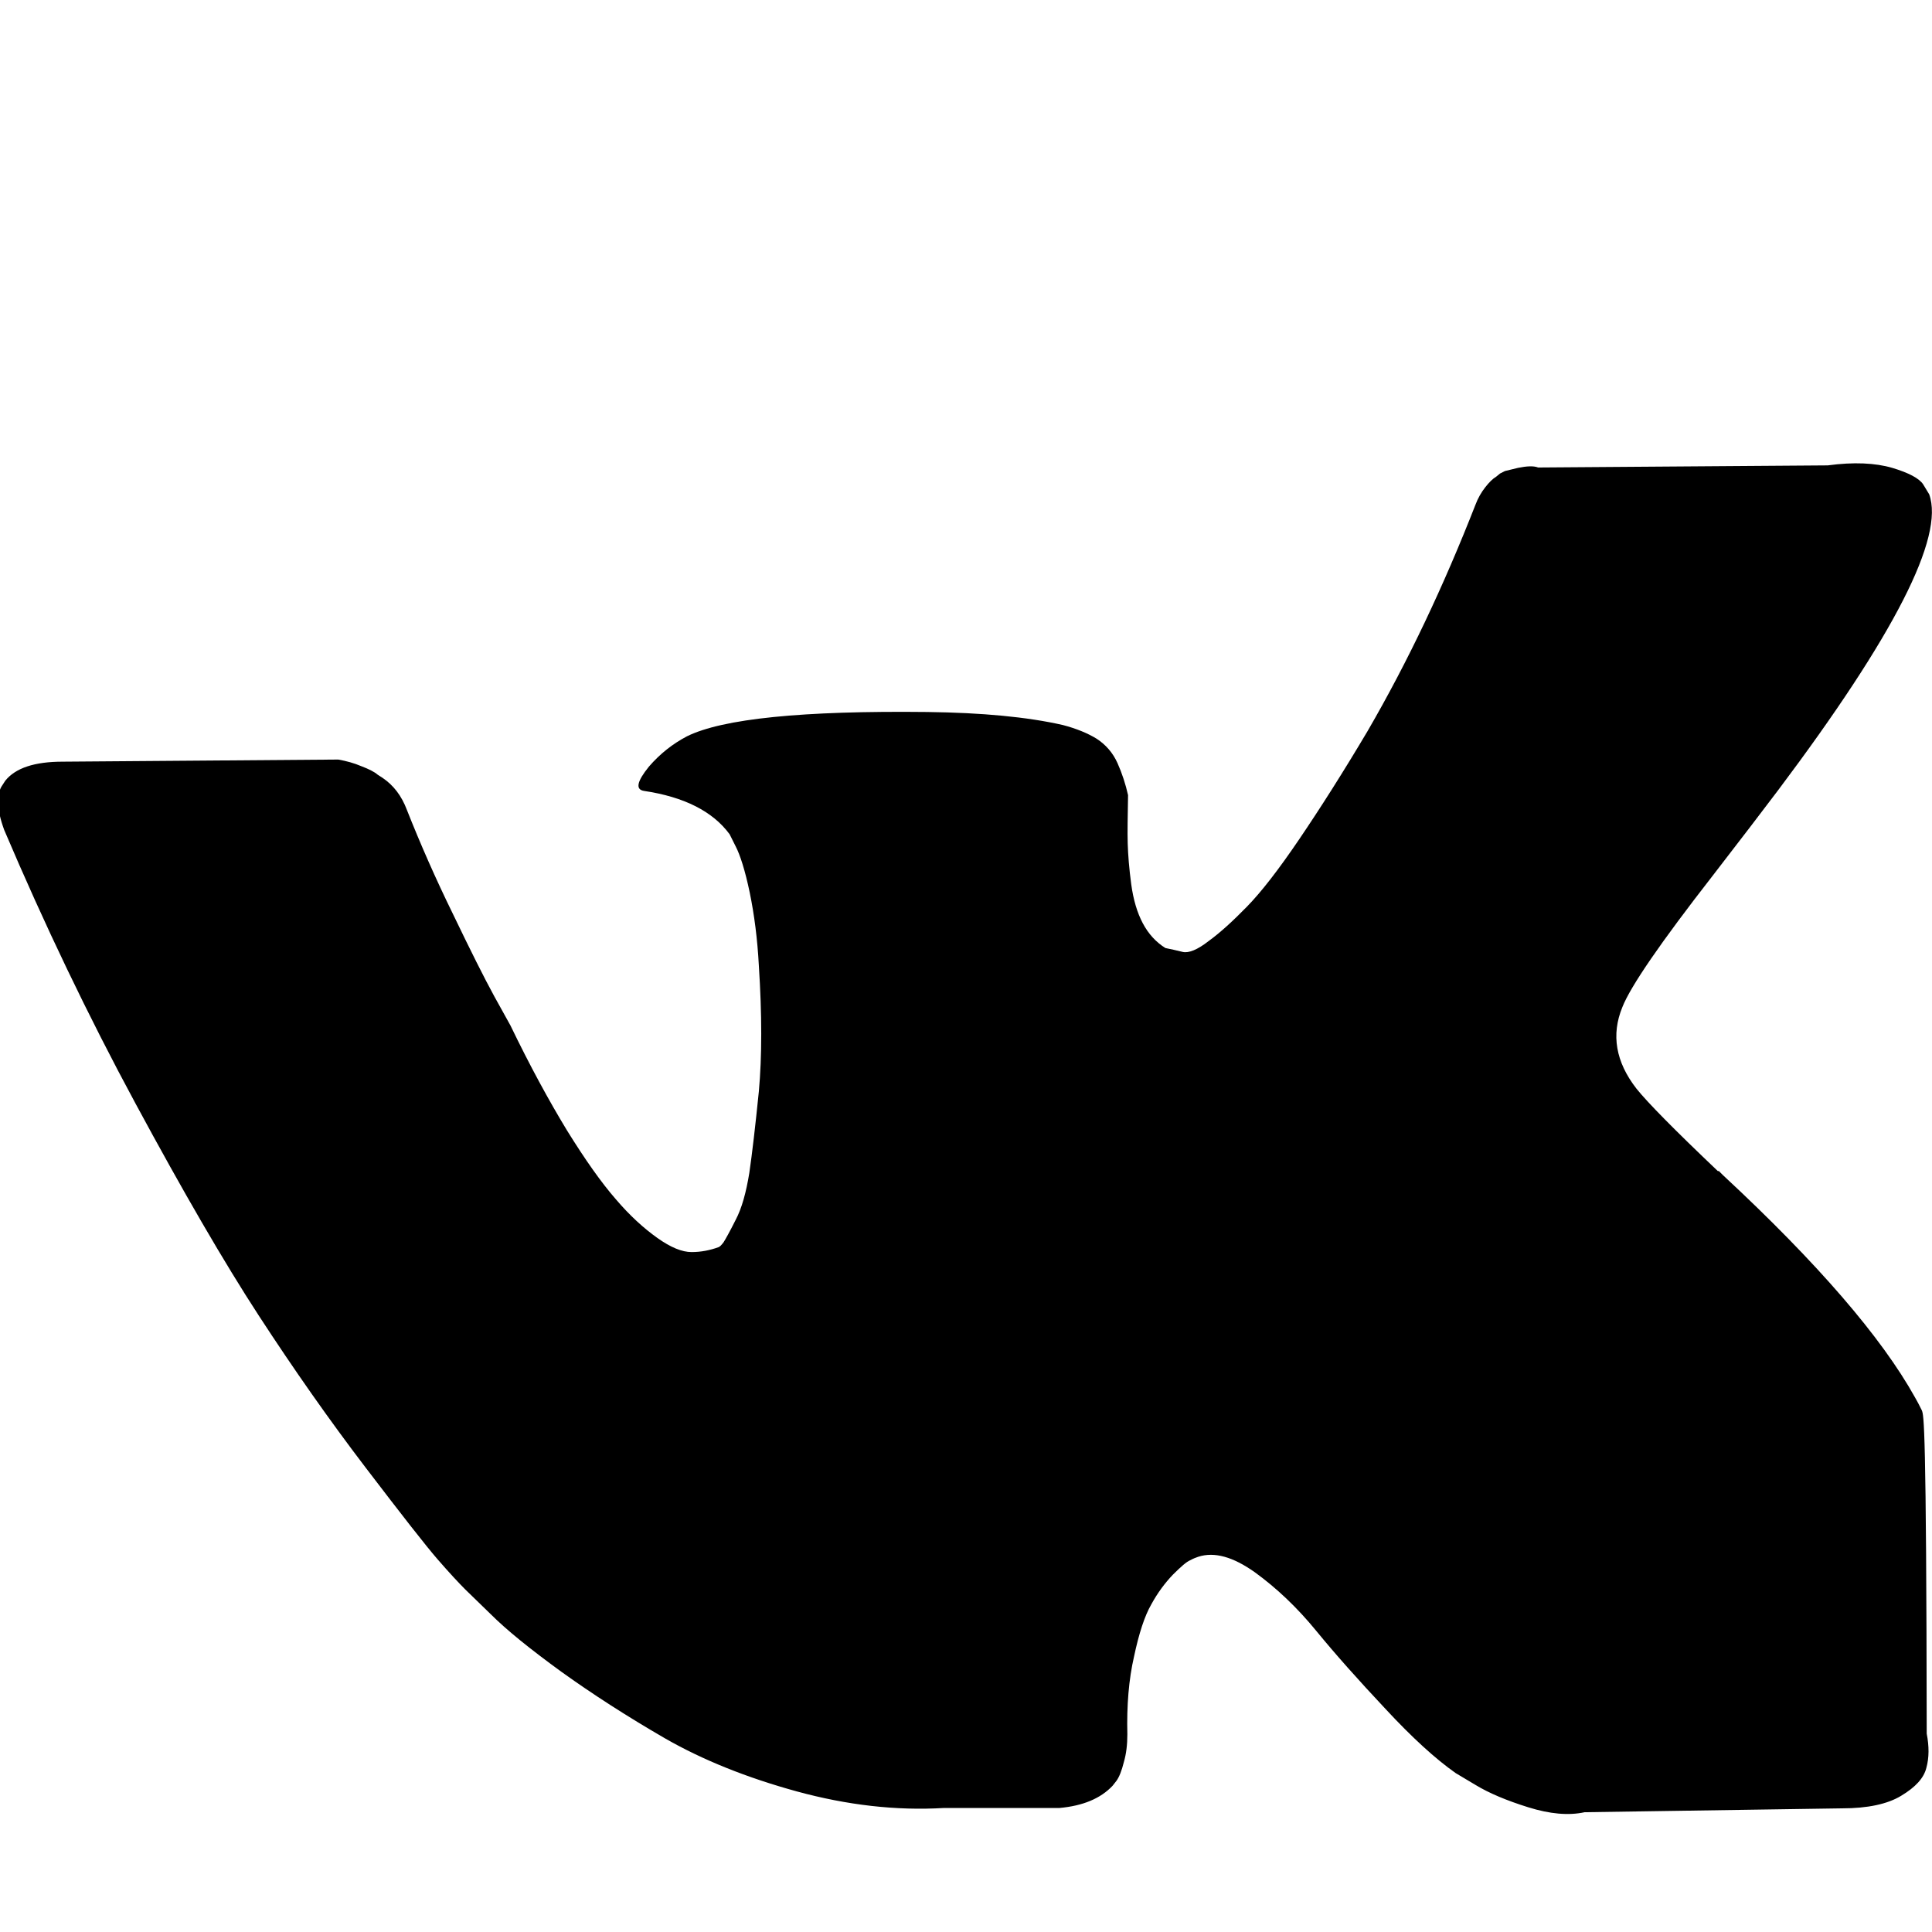
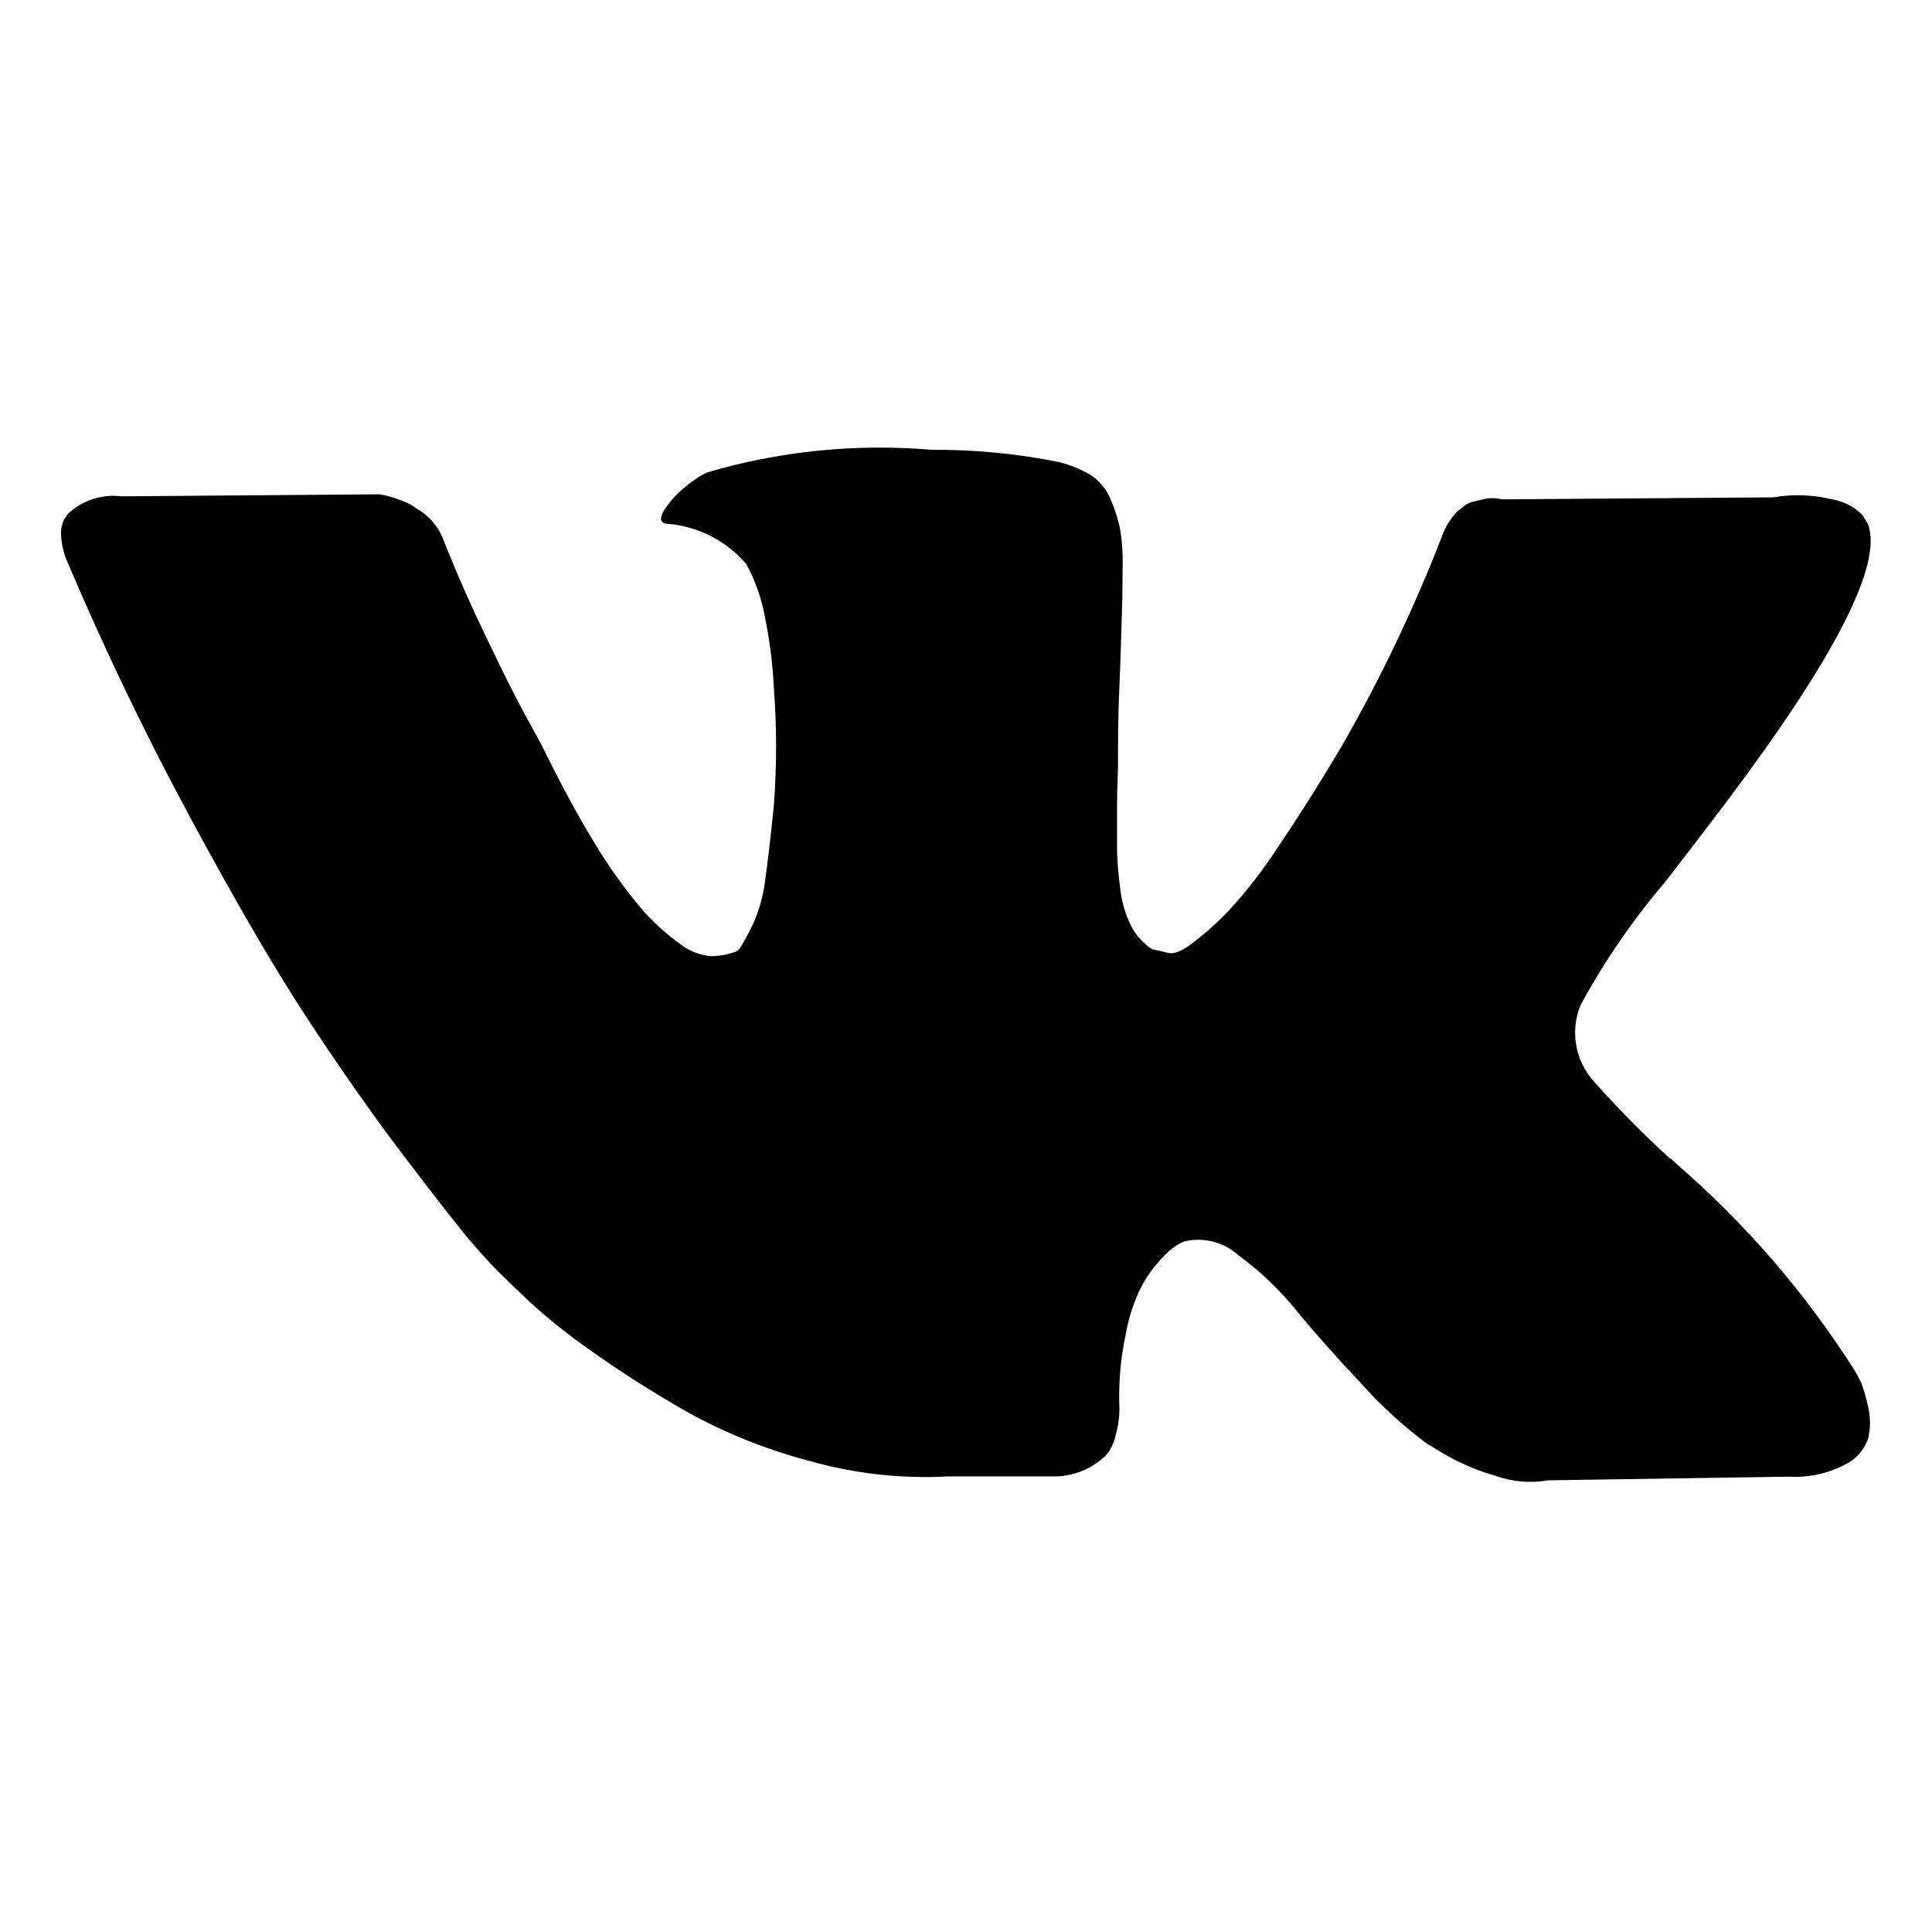
- <svg xmlns="http://www.w3.org/2000/svg" version="1.1" id="Capa_1" x="0px" y="0px" viewBox="0 0 548.4 548.4" style="enable-background:new 0 0 548.4 548.4;" xml:space="preserve">
-   <g>
-     <path class="st0" d="M545.5,400.3c-0.7-1.4-1.3-2.6-1.9-3.6c-9.5-17.1-27.7-38.2-54.5-63.1l-0.6-0.6l-0.3-0.3l-0.3-0.3h-0.3   c-12.2-11.6-19.9-19.4-23.1-23.4c-5.9-7.6-7.2-15.3-4-23.1c2.3-5.9,10.9-18.4,25.7-37.4c7.8-10.1,14-18.2,18.6-24.3   c32.9-43.8,47.2-71.8,42.8-83.9l-1.7-2.8c-1.1-1.7-4.1-3.3-8.8-4.7c-4.8-1.4-10.9-1.7-18.3-0.7l-82.2,0.6c-1.3-0.5-3.2-0.4-5.7,0.1   c-2.5,0.6-3.7,0.9-3.7,0.9l-1.4,0.7l-1.1,0.9c-1,0.6-2,1.6-3.1,3c-1.1,1.4-2.1,3.1-2.8,5c-9,23-19.1,44.4-30.6,64.2   c-7,11.8-13.5,22-19.4,30.7c-5.9,8.7-10.8,15-14.8,19.1c-4,4.1-7.6,7.4-10.9,9.8c-3.2,2.5-5.7,3.5-7.4,3.1   c-1.7-0.4-3.3-0.8-4.9-1.1c-2.7-1.7-4.8-4-6.4-7c-1.6-3-2.7-6.7-3.3-11.1c-0.6-4.5-0.9-8.3-1-11.6c-0.1-3.2,0-7.8,0.1-13.7   c-0.7-3.1-1.7-6.2-3-9.1c-1.3-2.9-3.3-5.2-5.9-6.9c-2.6-1.6-5.8-2.9-9.6-3.9c-10.1-2.3-22.9-3.5-38.5-3.7   c-35.4-0.4-58.1,1.9-68.2,6.9c-4,2.1-7.6,4.9-10.8,8.6c-3.4,4.2-3.9,6.5-1.4,6.9c11.4,1.7,19.5,5.8,24.3,12.3l1.7,3.4   c1.3,2.5,2.7,6.9,4,13.1c1.3,6.3,2.2,13.2,2.6,20.8c0.9,13.9,0.9,25.8,0,35.7c-1,9.9-1.9,17.6-2.7,23.1c-0.9,5.5-2.1,10-3.9,13.4   c-1.7,3.4-2.9,5.5-3.4,6.3c-0.6,0.8-1,1.2-1.4,1.4c-2.5,0.9-5,1.4-7.7,1.4c-2.7,0-5.9-1.3-9.7-4c-3.8-2.7-7.8-6.3-11.8-11   c-4.1-4.7-8.7-11.2-13.9-19.6c-5.1-8.4-10.5-18.3-16-29.7l-4.6-8.3c-2.9-5.3-6.8-13.1-11.7-23.3c-5-10.2-9.3-20-13.1-29.6   c-1.5-4-3.8-7-6.9-9.1l-1.4-0.9c-0.9-0.8-2.5-1.6-4.6-2.4c-2.1-0.9-4.3-1.5-6.6-1.9l-78.2,0.6c-8,0-13.4,1.8-16.3,5.4l-1.1,1.7   c-0.6,1-0.9,2.5-0.9,4.6c0,2.1,0.6,4.7,1.7,7.7c11.4,26.8,23.8,52.7,37.3,77.7s25.1,45,35,60.2c9.9,15.2,20,29.6,30.3,43.1   c10.3,13.5,17.1,22.2,20.4,26c3.3,3.8,6,6.7,7.9,8.6l7.1,6.9c4.6,4.6,11.3,10,20.1,16.4c8.9,6.4,18.7,12.7,29.4,18.9   c10.8,6.2,23.3,11.2,37.5,15.1c14.3,3.9,28.2,5.5,41.7,4.7h32.8c6.7-0.6,11.7-2.7,15.1-6.3l1.1-1.4c0.8-1.1,1.5-2.9,2.1-5.3   c0.7-2.4,1-5,1-7.9c-0.2-8.2,0.4-15.6,1.9-22.1c1.4-6.6,3-11.5,4.9-14.8c1.8-3.3,3.9-6.1,6.1-8.4c2.3-2.3,3.9-3.7,4.9-4.1   c0.9-0.5,1.7-0.8,2.3-1c4.6-1.5,9.9,0,16.1,4.4c6.2,4.5,12,10,17.4,16.6c5.4,6.6,11.9,13.9,19.6,22.1c7.6,8.2,14.3,14.3,20,18.3   l5.7,3.4c3.8,2.3,8.8,4.4,14.9,6.3c6.1,1.9,11.4,2.4,16,1.4l73.1-1.1c7.2,0,12.9-1.2,16.8-3.6c4-2.4,6.4-5,7.1-7.9   c0.8-2.9,0.8-6.1,0.1-9.7C546.8,404.2,546.1,401.7,545.5,400.3z" />
+ <svg xmlns="http://www.w3.org/2000/svg" width="28" height="28" viewBox="0 0 28 28">
+   <defs>
+     <clipPath id="a">
+       <rect width="28" height="28" transform="translate(4.116 4.116)" />
+     </clipPath>
+   </defs>
+   <g transform="translate(-4.116 -4.116)">
+     <g transform="translate(4 10.06)">
+       <path d="M26.1,20.392c-.033-.067-.062-.124-.091-.172A13.612,13.612,0,0,0,23.4,17.2l-.029-.029-.014-.014-.014-.014h-.014a15.033,15.033,0,0,1-1.105-1.12,1.053,1.053,0,0,1-.191-1.105,10.428,10.428,0,0,1,1.23-1.789q.56-.725.89-1.163Q26.516,8.822,26.2,7.952l-.081-.134a.787.787,0,0,0-.421-.225,2.142,2.142,0,0,0-.876-.033l-3.933.029a.525.525,0,0,0-.273,0l-.177.043-.067.033-.053.043a.585.585,0,0,0-.148.144.887.887,0,0,0-.134.239,22.225,22.225,0,0,1-1.464,3.072c-.335.565-.646,1.053-.928,1.469a6.933,6.933,0,0,1-.708.914,4.28,4.28,0,0,1-.522.469c-.153.12-.273.167-.354.148s-.158-.038-.234-.053a.864.864,0,0,1-.306-.335,1.58,1.58,0,0,1-.158-.531,5.441,5.441,0,0,1-.048-.555c0-.153,0-.373,0-.656s.014-.474.014-.574c0-.344,0-.722.019-1.129s.024-.727.033-.962.014-.488.014-.751A3.058,3.058,0,0,0,15.356,8a2.321,2.321,0,0,0-.144-.435.759.759,0,0,0-.282-.33,1.7,1.7,0,0,0-.459-.187,9.047,9.047,0,0,0-1.842-.177,8.858,8.858,0,0,0-3.263.33,1.752,1.752,0,0,0-.517.411c-.163.2-.187.311-.067.33a1.678,1.678,0,0,1,1.163.589l.081.163a2.676,2.676,0,0,1,.191.627,6.645,6.645,0,0,1,.124,1,11.23,11.23,0,0,1,0,1.708q-.072.711-.129,1.105a2.135,2.135,0,0,1-.187.641c-.081.163-.139.263-.163.3a.214.214,0,0,1-.067.067,1.069,1.069,0,0,1-.368.067.847.847,0,0,1-.464-.191,3.125,3.125,0,0,1-.565-.526,7.323,7.323,0,0,1-.665-.938c-.244-.4-.5-.876-.766-1.421l-.22-.4c-.139-.254-.325-.627-.56-1.115S5.744,8.66,5.562,8.2a.879.879,0,0,0-.33-.435l-.067-.043a.76.76,0,0,0-.22-.115,1.409,1.409,0,0,0-.316-.091L.887,7.545a.959.959,0,0,0-.78.258l-.053.081a.435.435,0,0,0-.043.22,1.122,1.122,0,0,0,.081.368Q.911,10.4,1.878,12.191c.646,1.2,1.2,2.153,1.675,2.88S4.509,16.488,5,17.133s.818,1.062.976,1.244.287.321.378.411l.34.33a8.389,8.389,0,0,0,.962.785q.639.459,1.407.9a7.675,7.675,0,0,0,1.794.722,6.169,6.169,0,0,0,2,.225h1.569a1.086,1.086,0,0,0,.722-.3l.053-.067a.769.769,0,0,0,.1-.254,1.34,1.34,0,0,0,.048-.378,4.271,4.271,0,0,1,.091-1.057,2.526,2.526,0,0,1,.234-.708,1.891,1.891,0,0,1,.292-.4.981.981,0,0,1,.234-.2.638.638,0,0,1,.11-.048.876.876,0,0,1,.77.211,4.468,4.468,0,0,1,.833.794c.258.316.569.665.938,1.057a6.382,6.382,0,0,0,.957.876l.273.163a3.286,3.286,0,0,0,.713.3,1.507,1.507,0,0,0,.766.067l3.5-.053a1.556,1.556,0,0,0,.8-.172.66.66,0,0,0,.34-.378,1.007,1.007,0,0,0,0-.464A2.38,2.38,0,0,0,26.1,20.392Z" transform="translate(0.99 -6.296)" />
+     </g>
  </g>
</svg>
